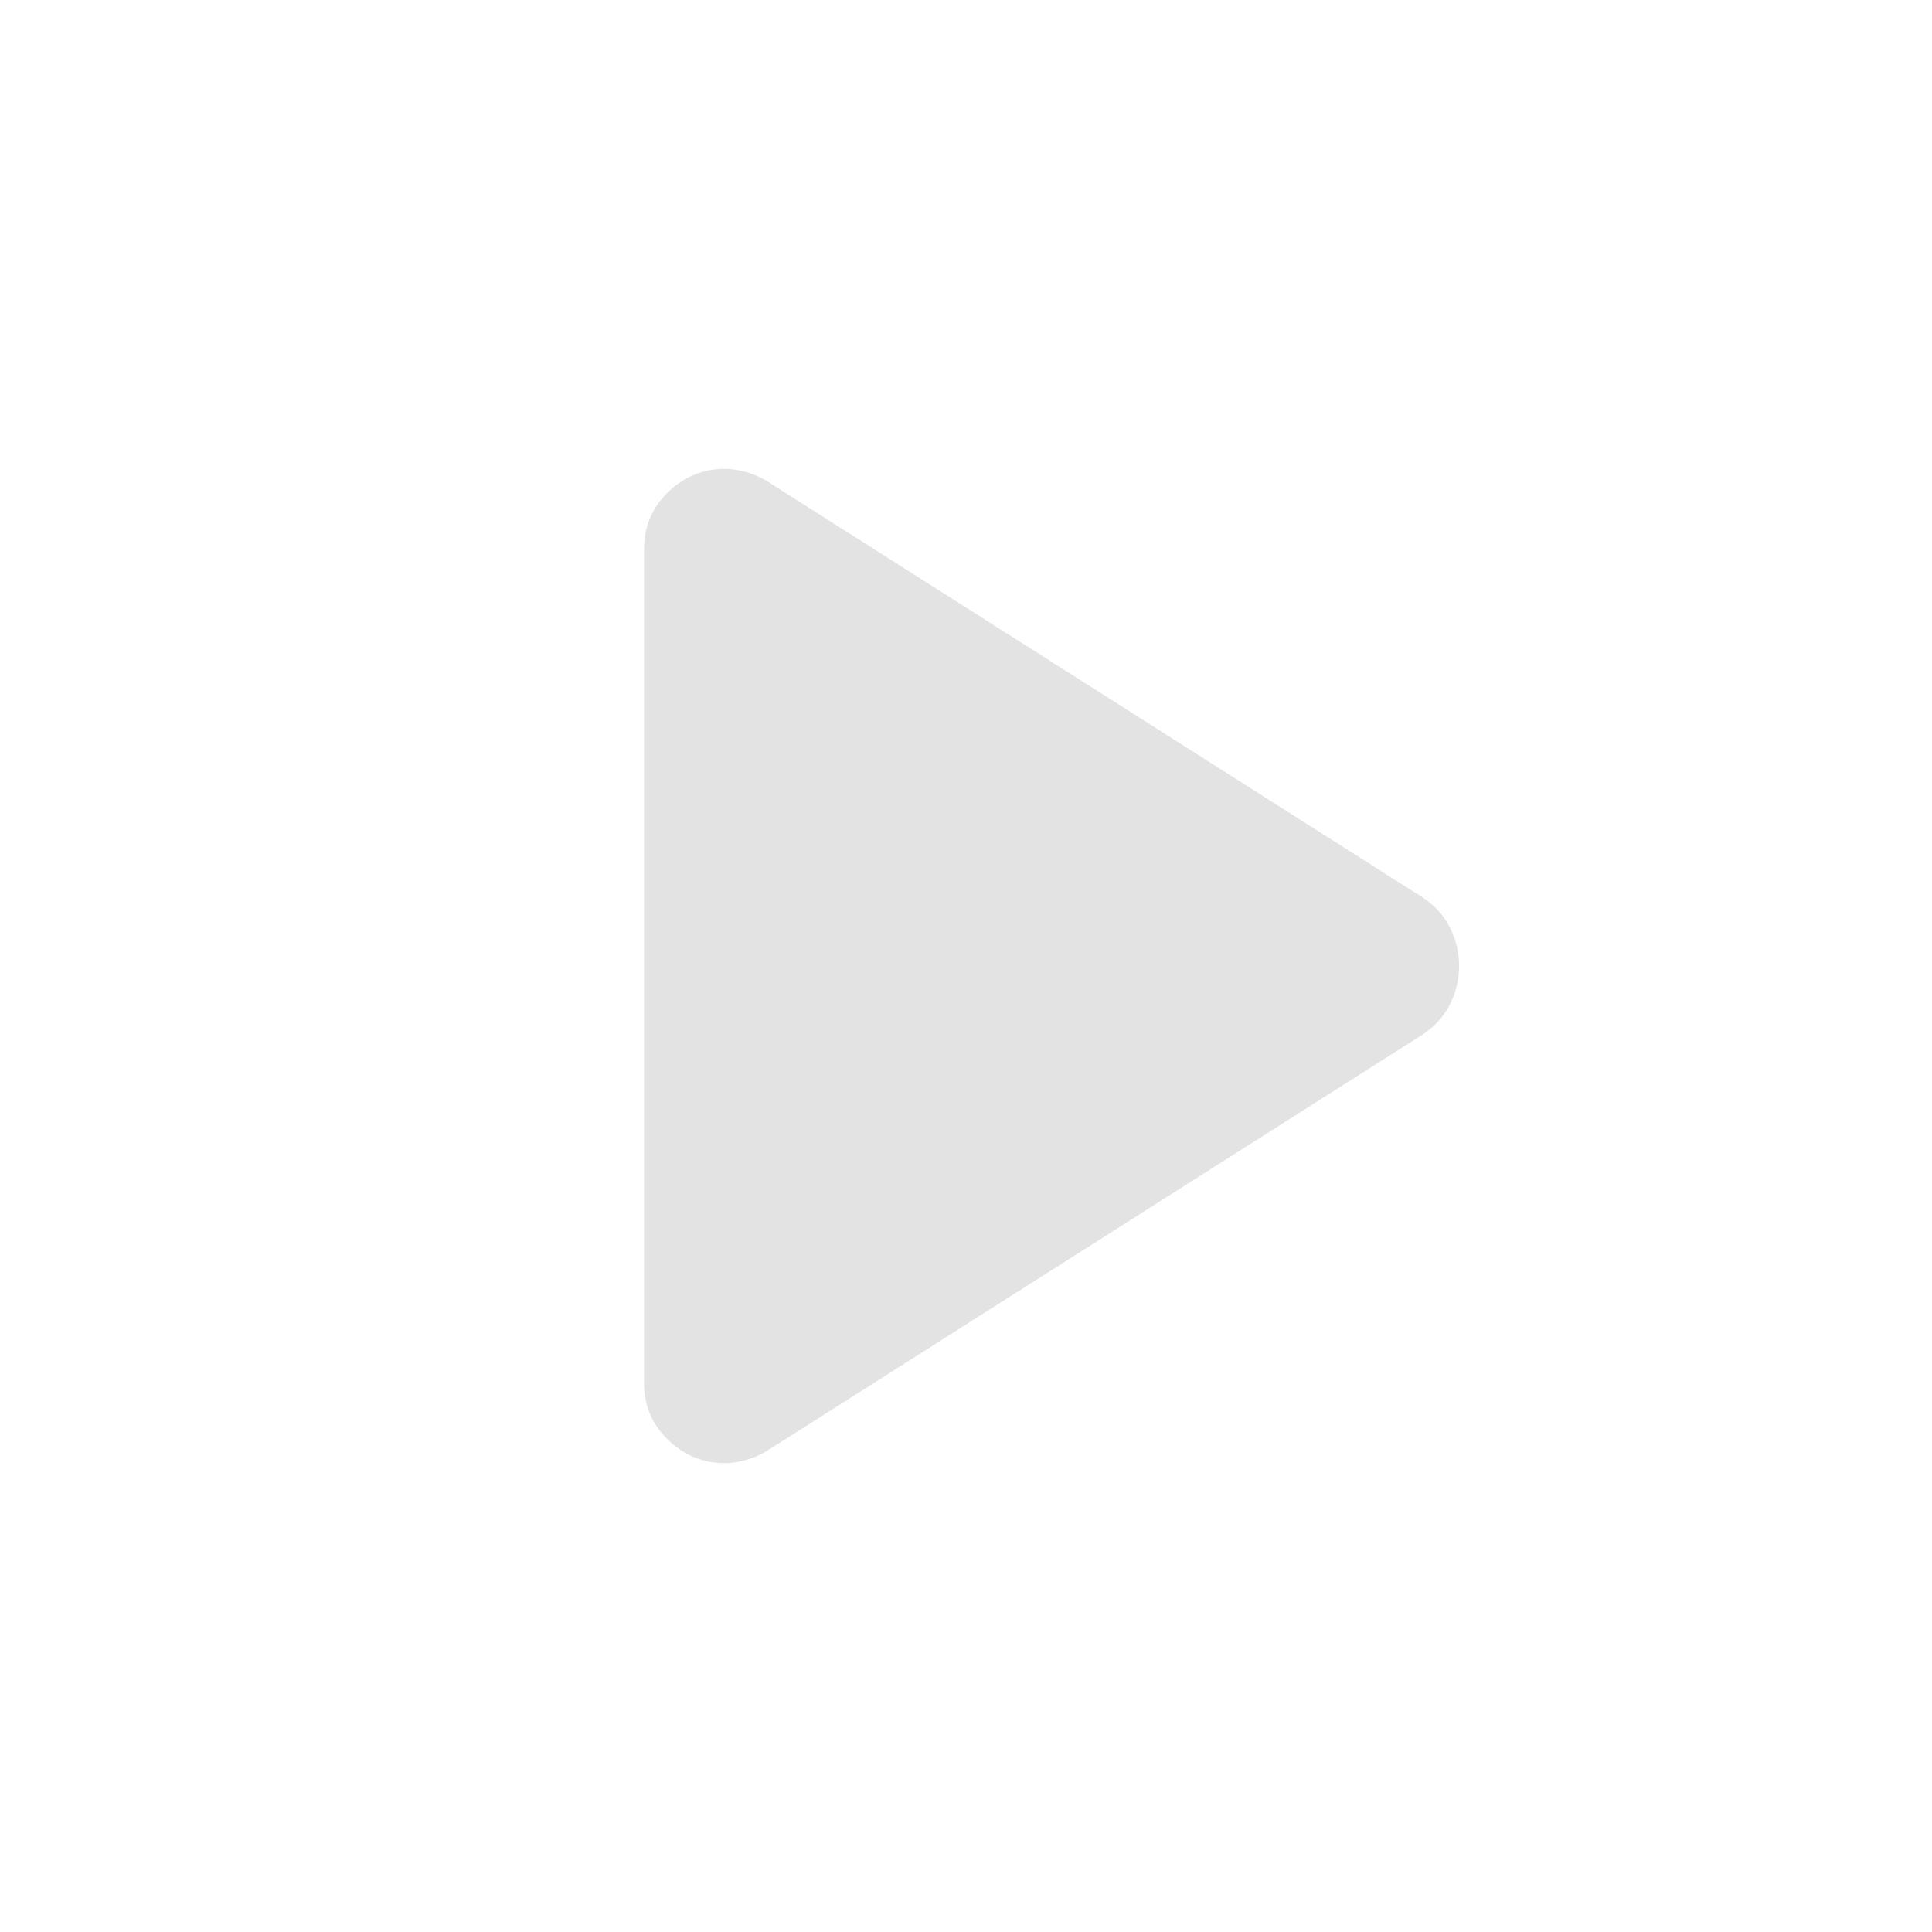
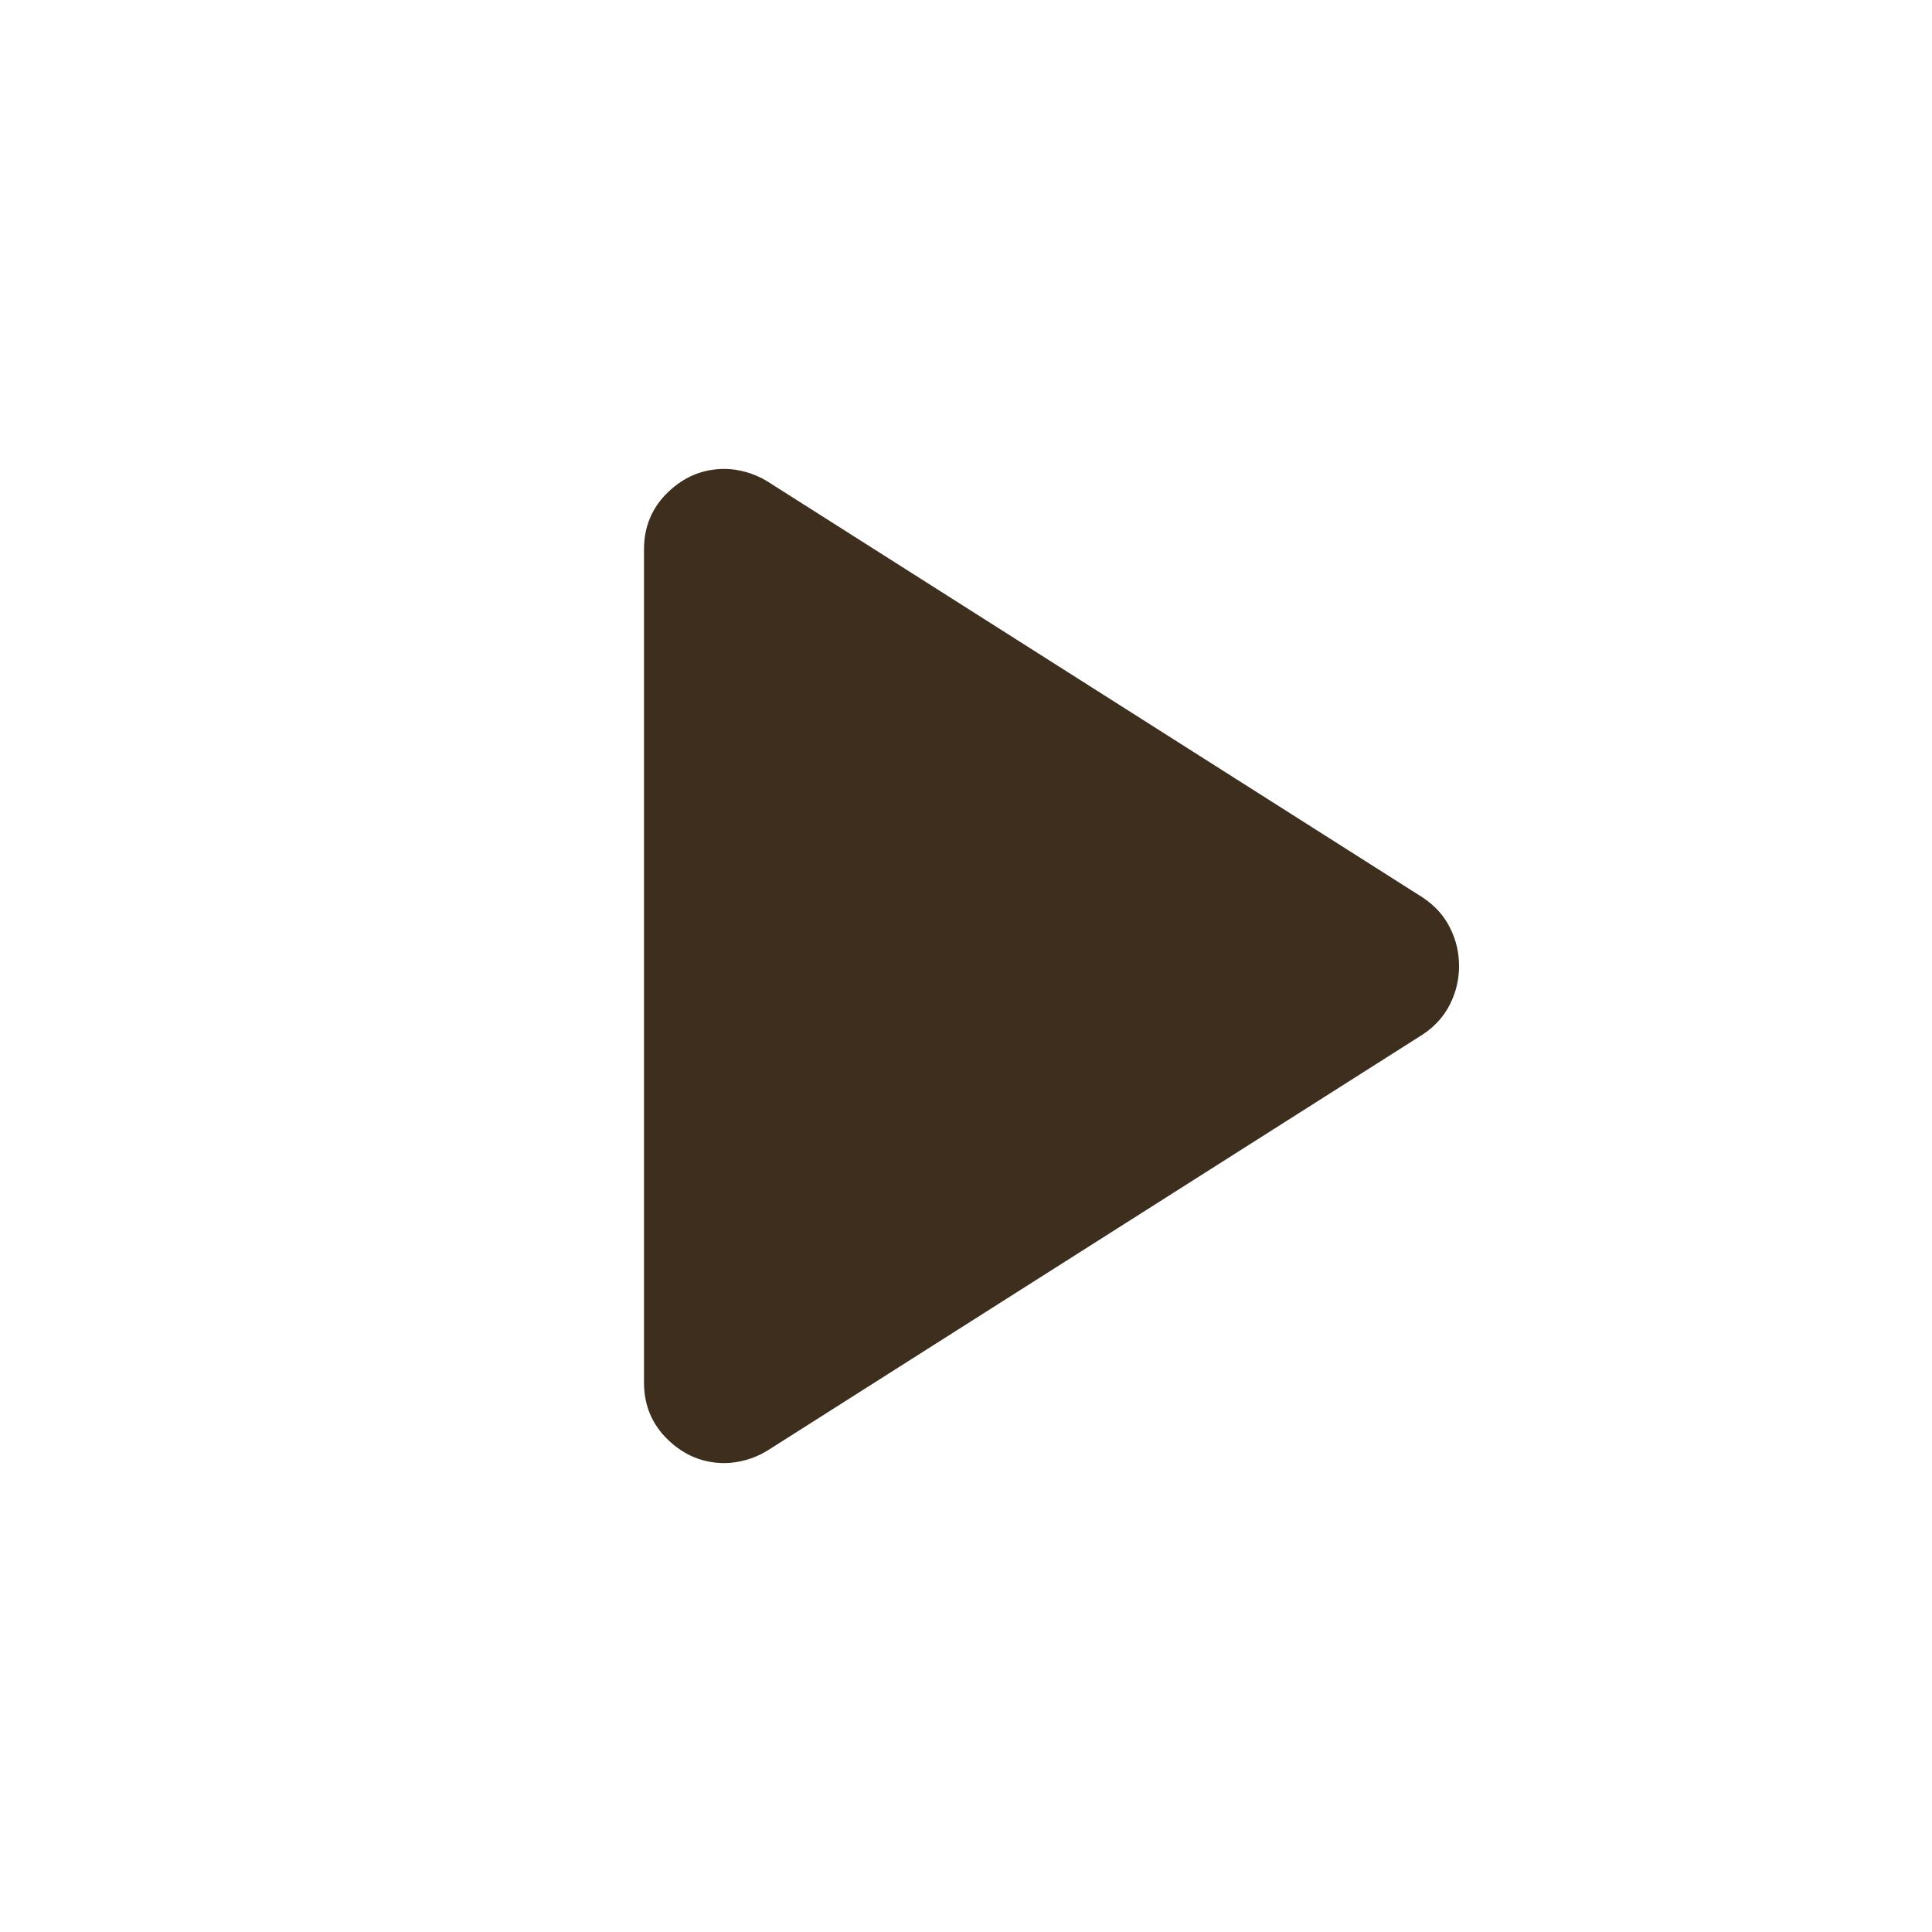
- <svg xmlns="http://www.w3.org/2000/svg" height="24px" viewBox="0 -960 960 960" width="24px" fill="#e3e3e3">
+ <svg xmlns="http://www.w3.org/2000/svg" height="24px" viewBox="0 -960 960 960" width="24px" fill="#3d2e1e">
  <path d="M320-273v-414q0-17 12-28.5t28-11.5q5 0 10.5 1.5T381-721l326 207q9 6 13.5 15t4.5 19q0 10-4.5 19T707-446L381-239q-5 3-10.5 4.5T360-233q-16 0-28-11.5T320-273Z" />
</svg>
